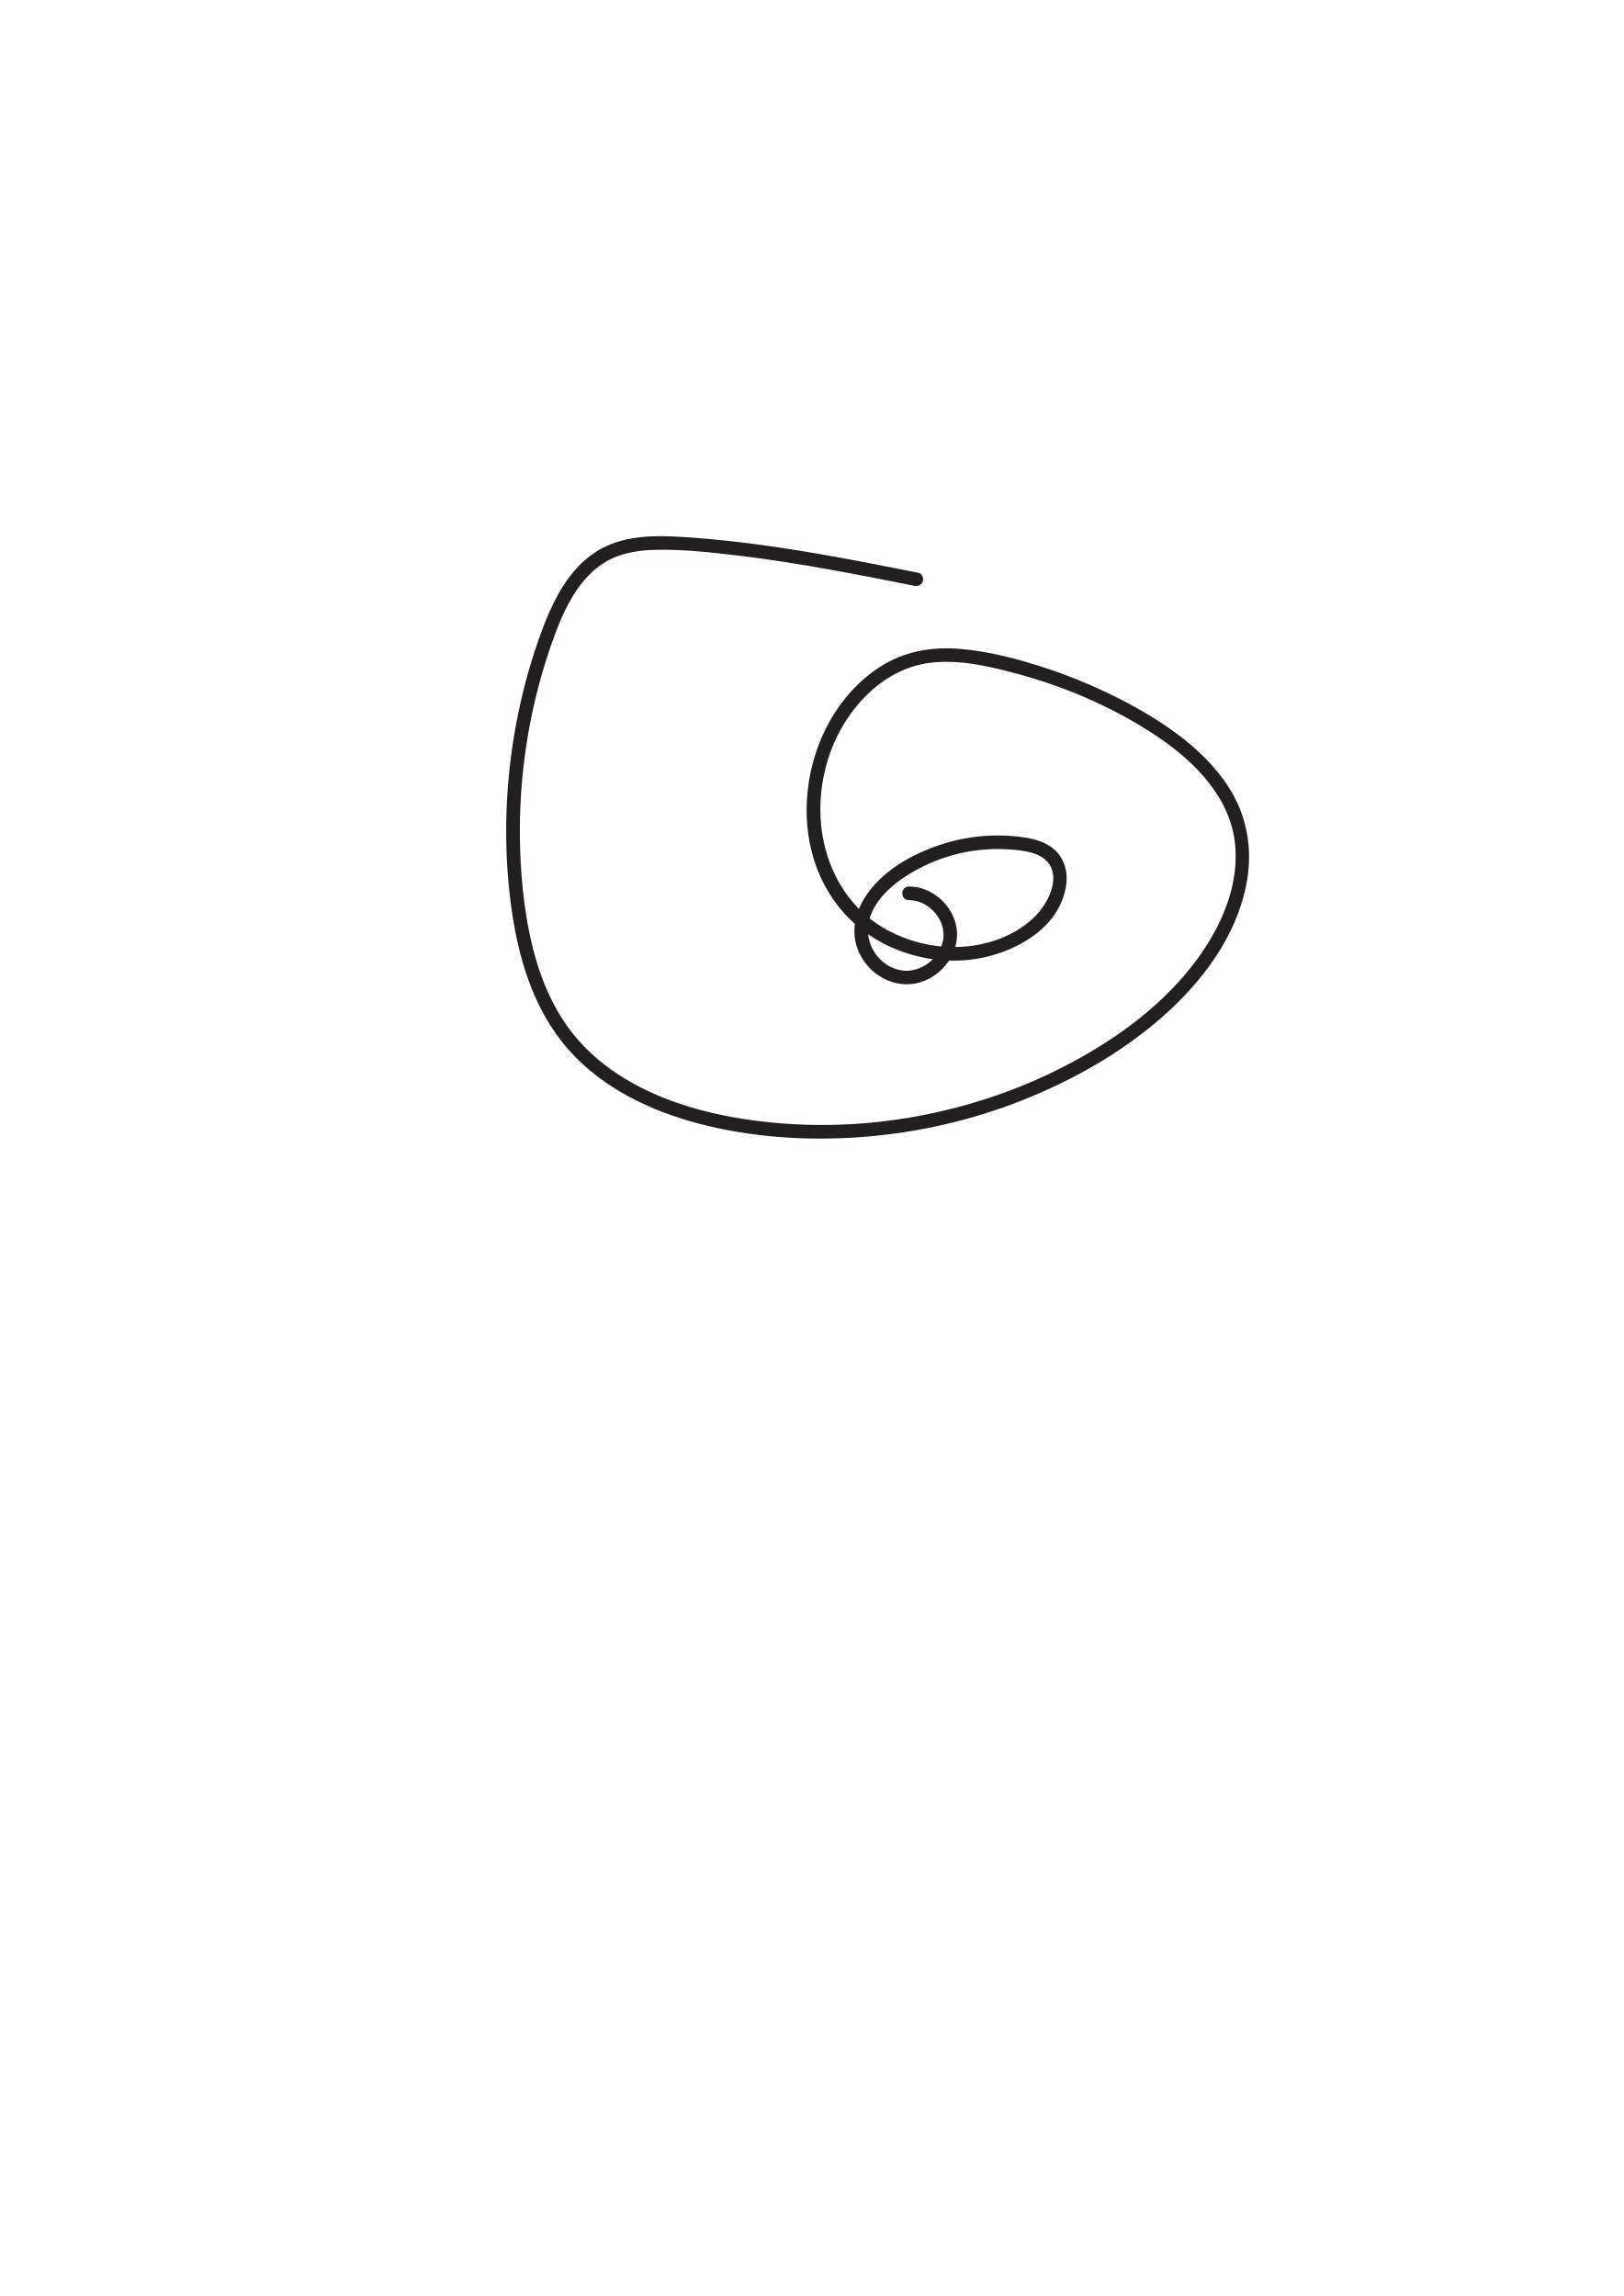
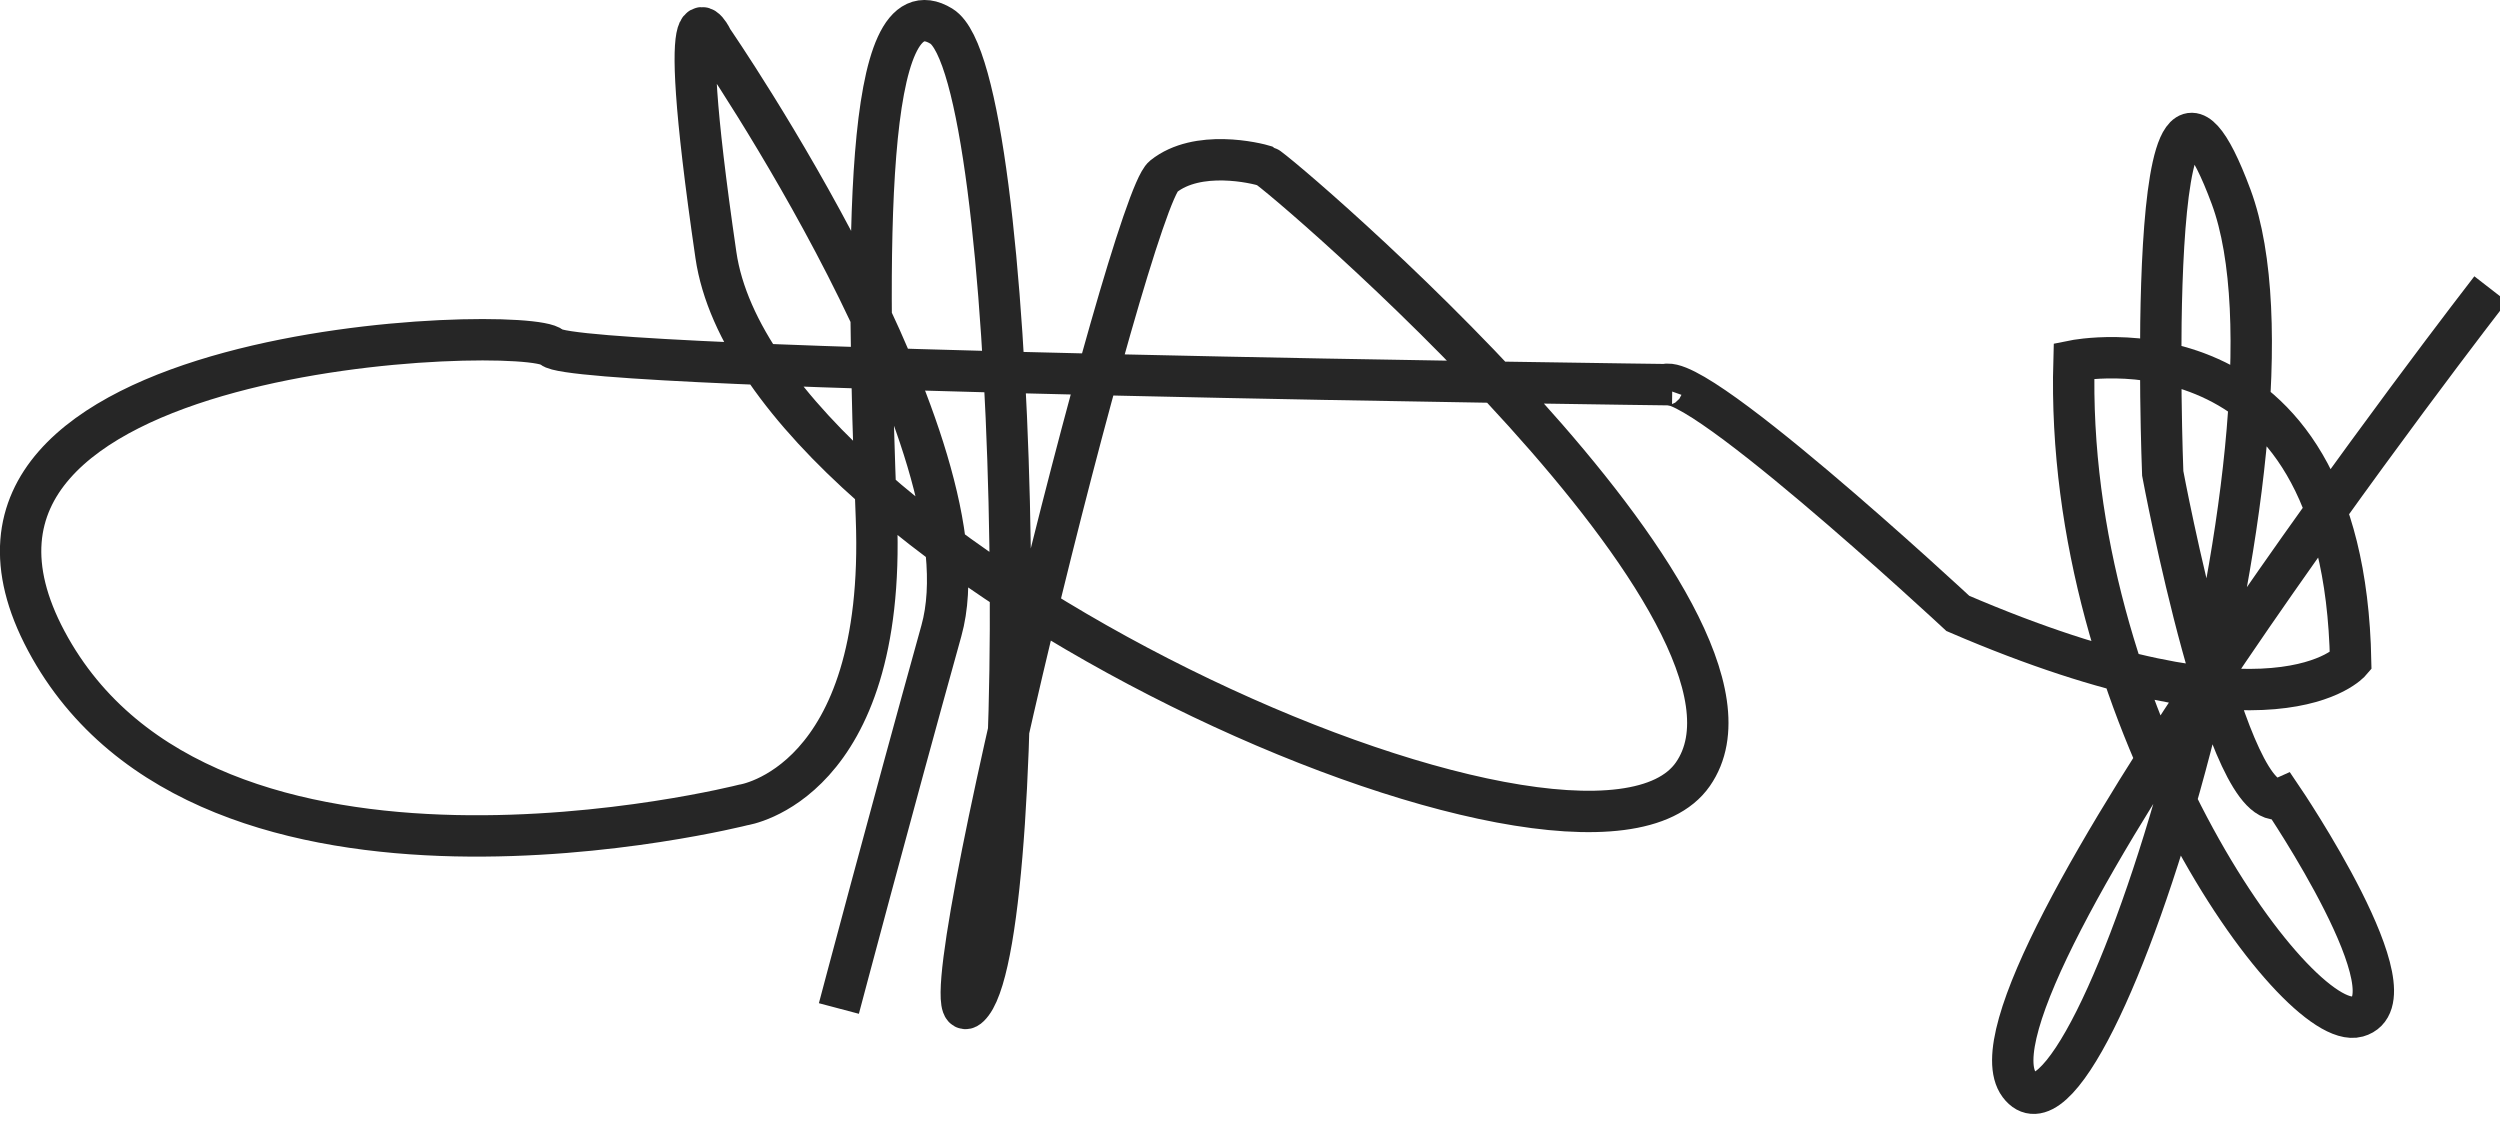
- <svg xmlns="http://www.w3.org/2000/svg" id="Layer_1" version="1.1" viewBox="0 0 595.28 841.89">
+ <svg xmlns="http://www.w3.org/2000/svg" id="Layer_1" version="1.1" viewBox="0 0 241.72 108.63">
  <defs>
    <style>
      .st0 {
-         fill: #231f20;
+         fill: none;
+         stroke: #262626;
+         stroke-miterlimit: 10;
+         stroke-width: 4px;
      }
    </style>
  </defs>
-   <path class="st0" d="M336.58,210c-22.65-4.49-45.34-8.97-68.31-11.53-5.76-.64-11.53-1.16-17.32-1.53-5.19-.33-10.41-.55-15.6-.02s-10.18,1.73-14.76,4.18c-3.9,2.08-7.34,5.03-10.18,8.4-6.05,7.17-9.74,15.93-12.83,24.7-3.6,10.21-6.39,20.71-8.37,31.35-3.98,21.45-4.76,43.52-2.02,65.17,2.49,19.68,8.15,39.61,21.68,54.66,12.38,13.78,29.8,22.05,47.48,26.67,19.13,5,39.37,6.33,59.05,4.91,20.35-1.47,40.49-6,59.45-13.54,18.4-7.31,36.05-17.23,50.99-30.29s27.5-29.8,31.16-49.23c1.88-9.98.95-20.04-3.3-29.3-3.76-8.18-9.83-15.19-16.6-21.03-7.26-6.26-15.42-11.37-23.86-15.86-9.43-5.02-19.3-9.24-29.44-12.6s-20.83-6.22-31.55-7.16-20.83.87-29.71,6.63c-15.3,9.92-24.47,27.35-26.42,45.21s3.17,35.19,15.54,47.33c11.25,11.05,27.83,16.47,43.46,14.85,15.33-1.59,33.87-11.04,35.84-28.08.48-4.11-.61-8.23-3.38-11.35-3.16-3.55-7.97-4.91-12.51-5.55-10.11-1.41-20.5-.48-30.2,2.71-9.07,2.99-18.21,7.86-24.6,15.1s-9.4,16.66-4.87,25.42c4,7.73,13.12,12.51,21.68,10.05s14.99-11.04,13.6-20.08c-1.28-8.31-9.03-15.17-17.47-15.13-3.22.02-3.22,5.02,0,5,7.19-.04,13.61,7.06,12.62,14.26-.95,6.97-8.31,12.59-15.29,11.51-7.45-1.15-12.89-8.4-12.3-15.8.65-8.31,7.79-14.92,14.4-19.1,7.85-4.97,16.88-8.18,26.12-9.21,4.7-.53,9.47-.54,14.17,0,3.92.44,8.39,1.24,11.12,4.35,4.75,5.42.59,14.2-3.54,18.82-4.7,5.27-11.34,8.8-18.08,10.67-13.8,3.82-29.26,1.07-41.13-6.97-12.84-8.69-19.77-23.77-20.48-39-.76-16.2,4.98-32.63,16.44-44.24,6.36-6.45,14.35-11.09,23.42-12.28,10.09-1.32,20.37.89,30.1,3.41,18.87,4.9,37.36,12.72,53.57,23.63,13.67,9.2,26.92,22.48,28.48,39.75,1.71,18.88-8.74,37.1-21.09,50.56s-28.01,23.9-44.39,32.01c-17.24,8.54-35.8,14.39-54.79,17.51-18.86,3.1-38.32,3.42-57.25.76-17.16-2.41-34.4-7.33-48.98-16.94-7.03-4.63-13.36-10.45-18.26-17.32-5.4-7.58-9.14-16.16-11.71-25.07s-4.11-18.61-4.96-28.1c-.92-10.32-1.06-20.71-.44-31.06,1.22-20.5,5.48-40.89,12.7-60.13,2.89-7.7,6.57-15.49,12.44-21.39,2.93-2.94,6.41-5.33,10.32-6.76,4.41-1.61,9.07-2.2,13.74-2.31,10.5-.26,21.14.98,31.54,2.23s21.56,3.03,32.27,4.95,20.88,3.94,31.3,6.01c1.32.26,2.7-.38,3.08-1.75.34-1.23-.42-2.81-1.75-3.08h0Z" />
+   <path class="st0" d="M81.11,97.51s4.95-18.69,9.91-36.52S68.89,3.85,68.89,3.85c0,0-3.96-8.59.33,20.81s83.89,65.39,94.46,50.2-40.29-58.46-41.28-58.79-6.61-1.65-9.91.99-24.44,87.85-18.5,79.93c5.94-7.93,4.62-89.83-2.97-94.46s-7.27,21.8-6.28,47.56-12.88,27.74-12.88,27.74c0,0-51.85,13.21-67.38-15.85-15.52-29.06,46.57-30.72,48.88-28.4s108.33,3.62,108.33,3.62" />
+   <path class="st0" d="M240.82,27.94s-52.51,67.71-45.58,76.95c6.94,9.25,29.06-62.75,20.48-85.87-8.59-23.12-6.61,26.75-6.61,26.75,0,0,6.28,33.69,11.56,31.38,0,0,13.21,19.49,7.27,21.14-5.94,1.65-28.4-29.39-27.41-63.41,0,0,26.09-5.28,26.75,29.06,0,0-7.27,8.57-37.98-4.63,0,0-27.33-25.43-28.61-21.8" />
</svg>
